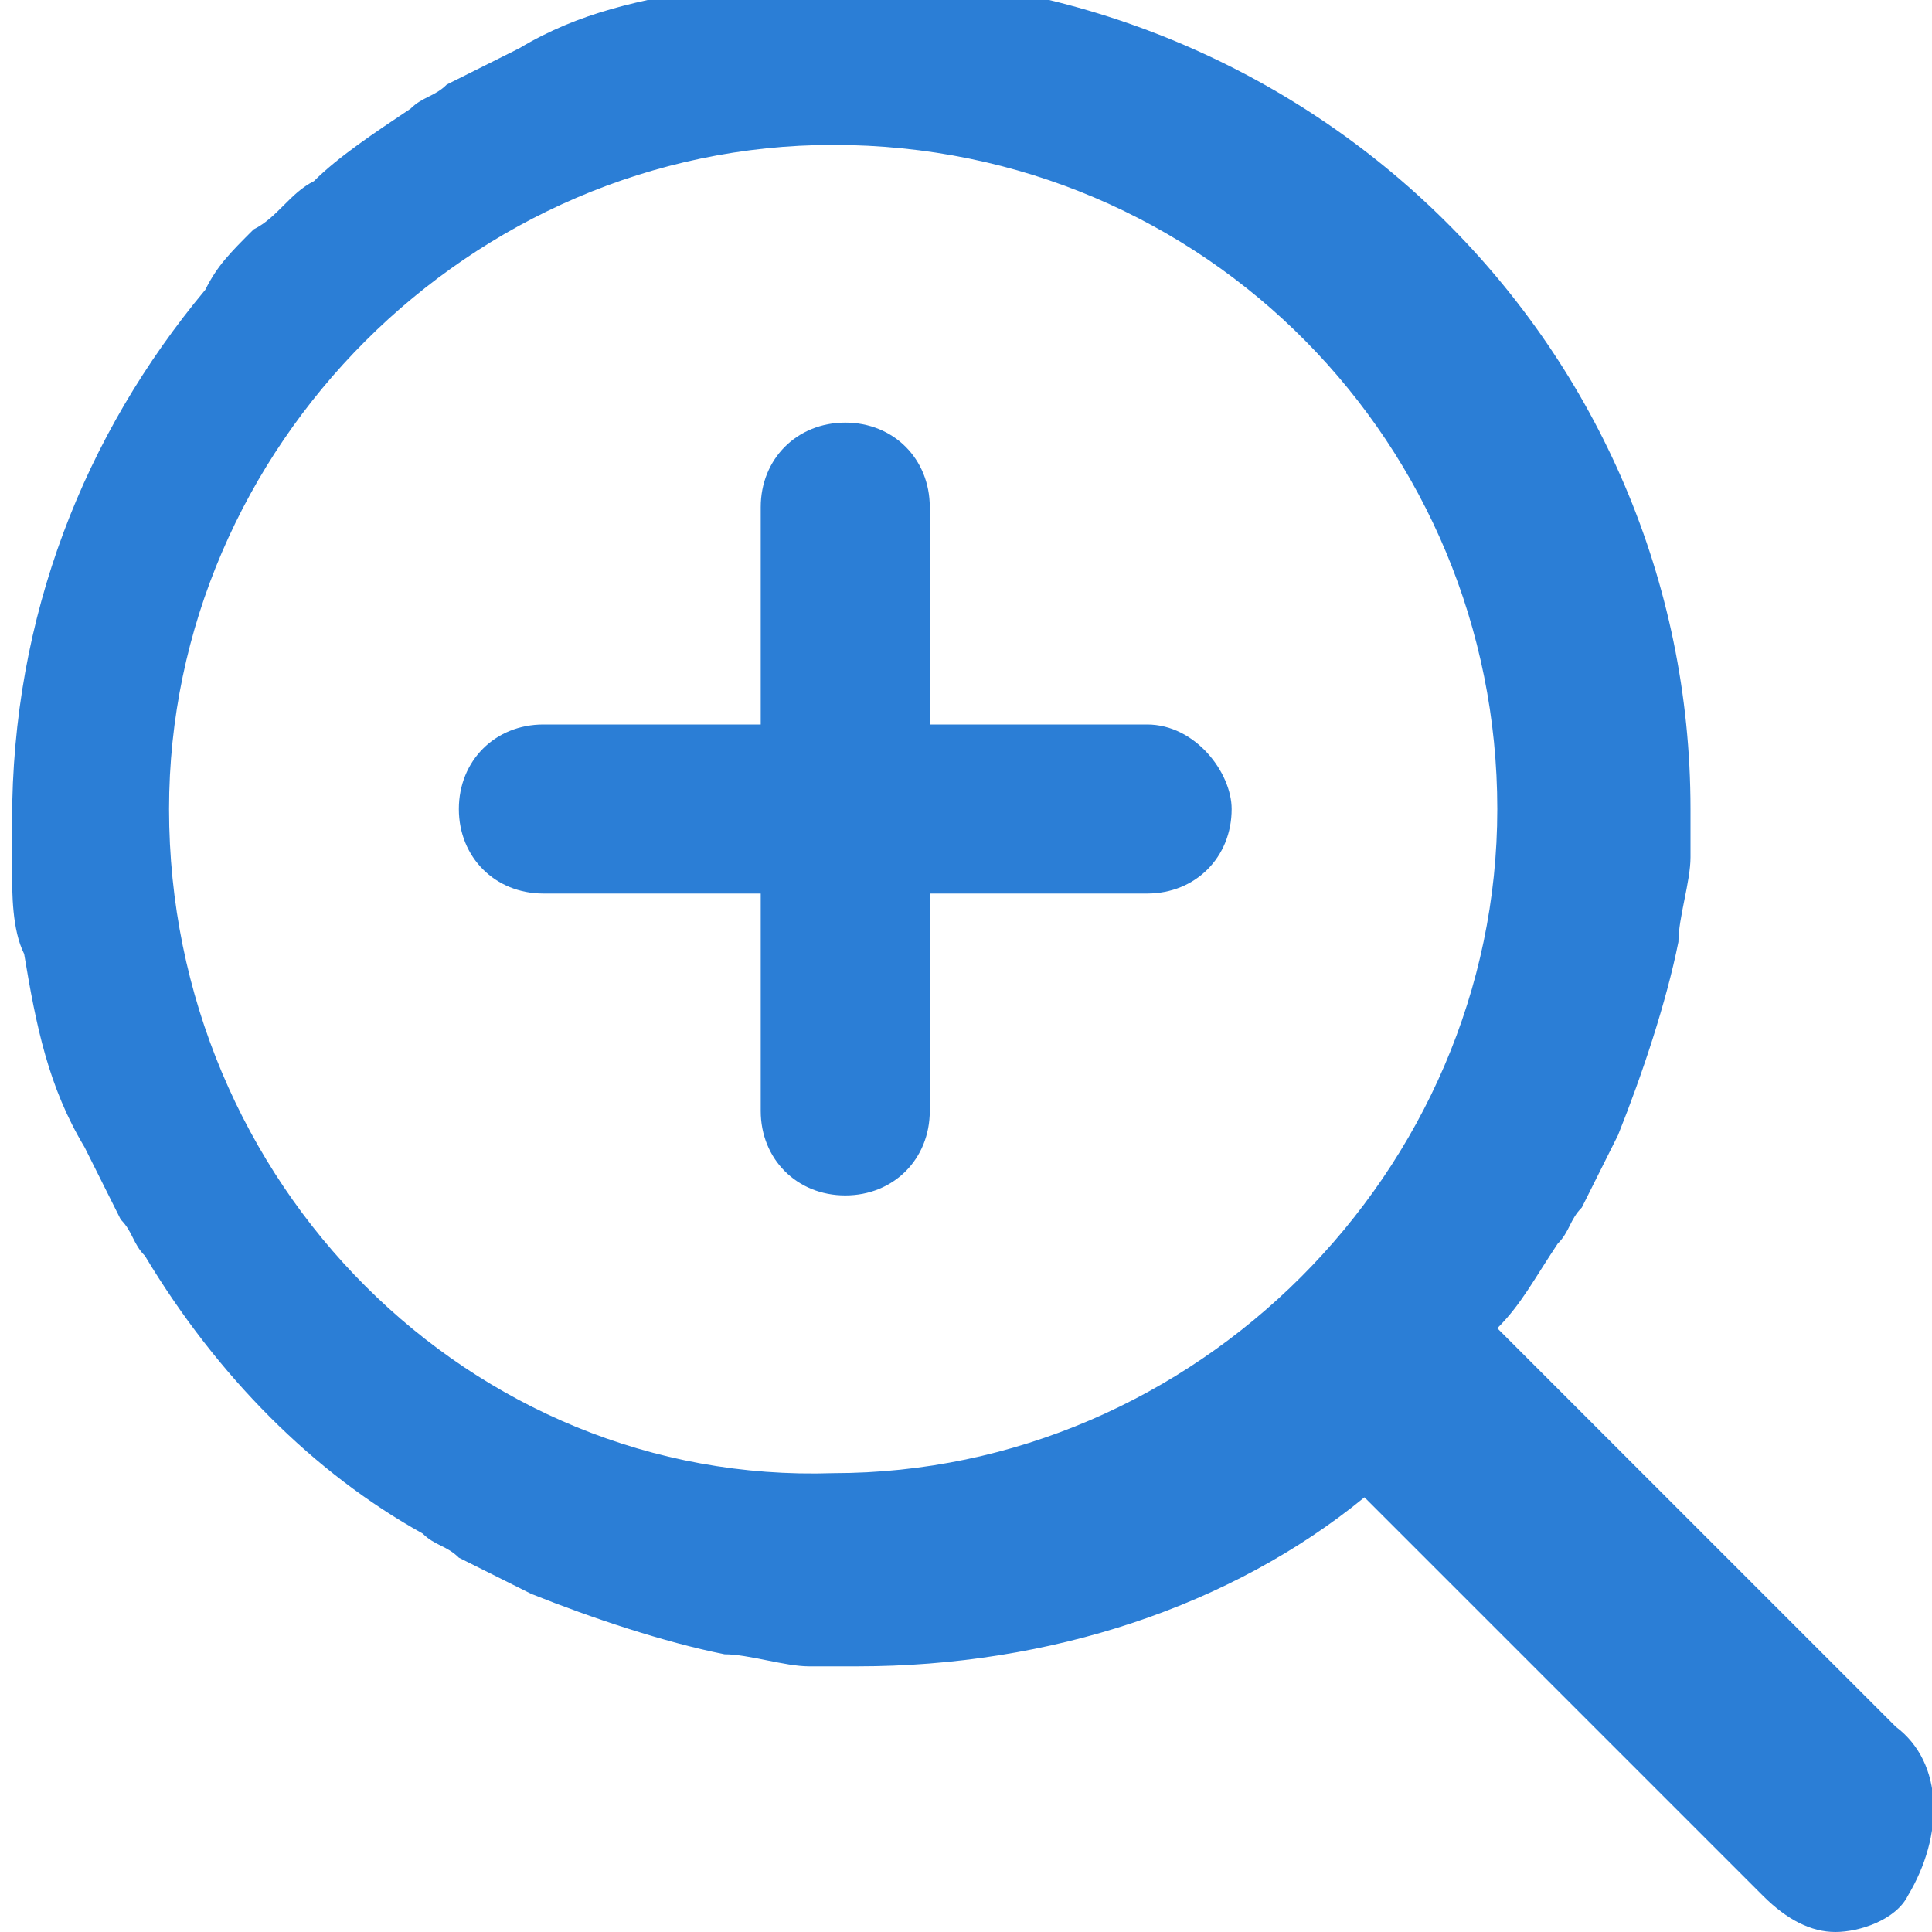
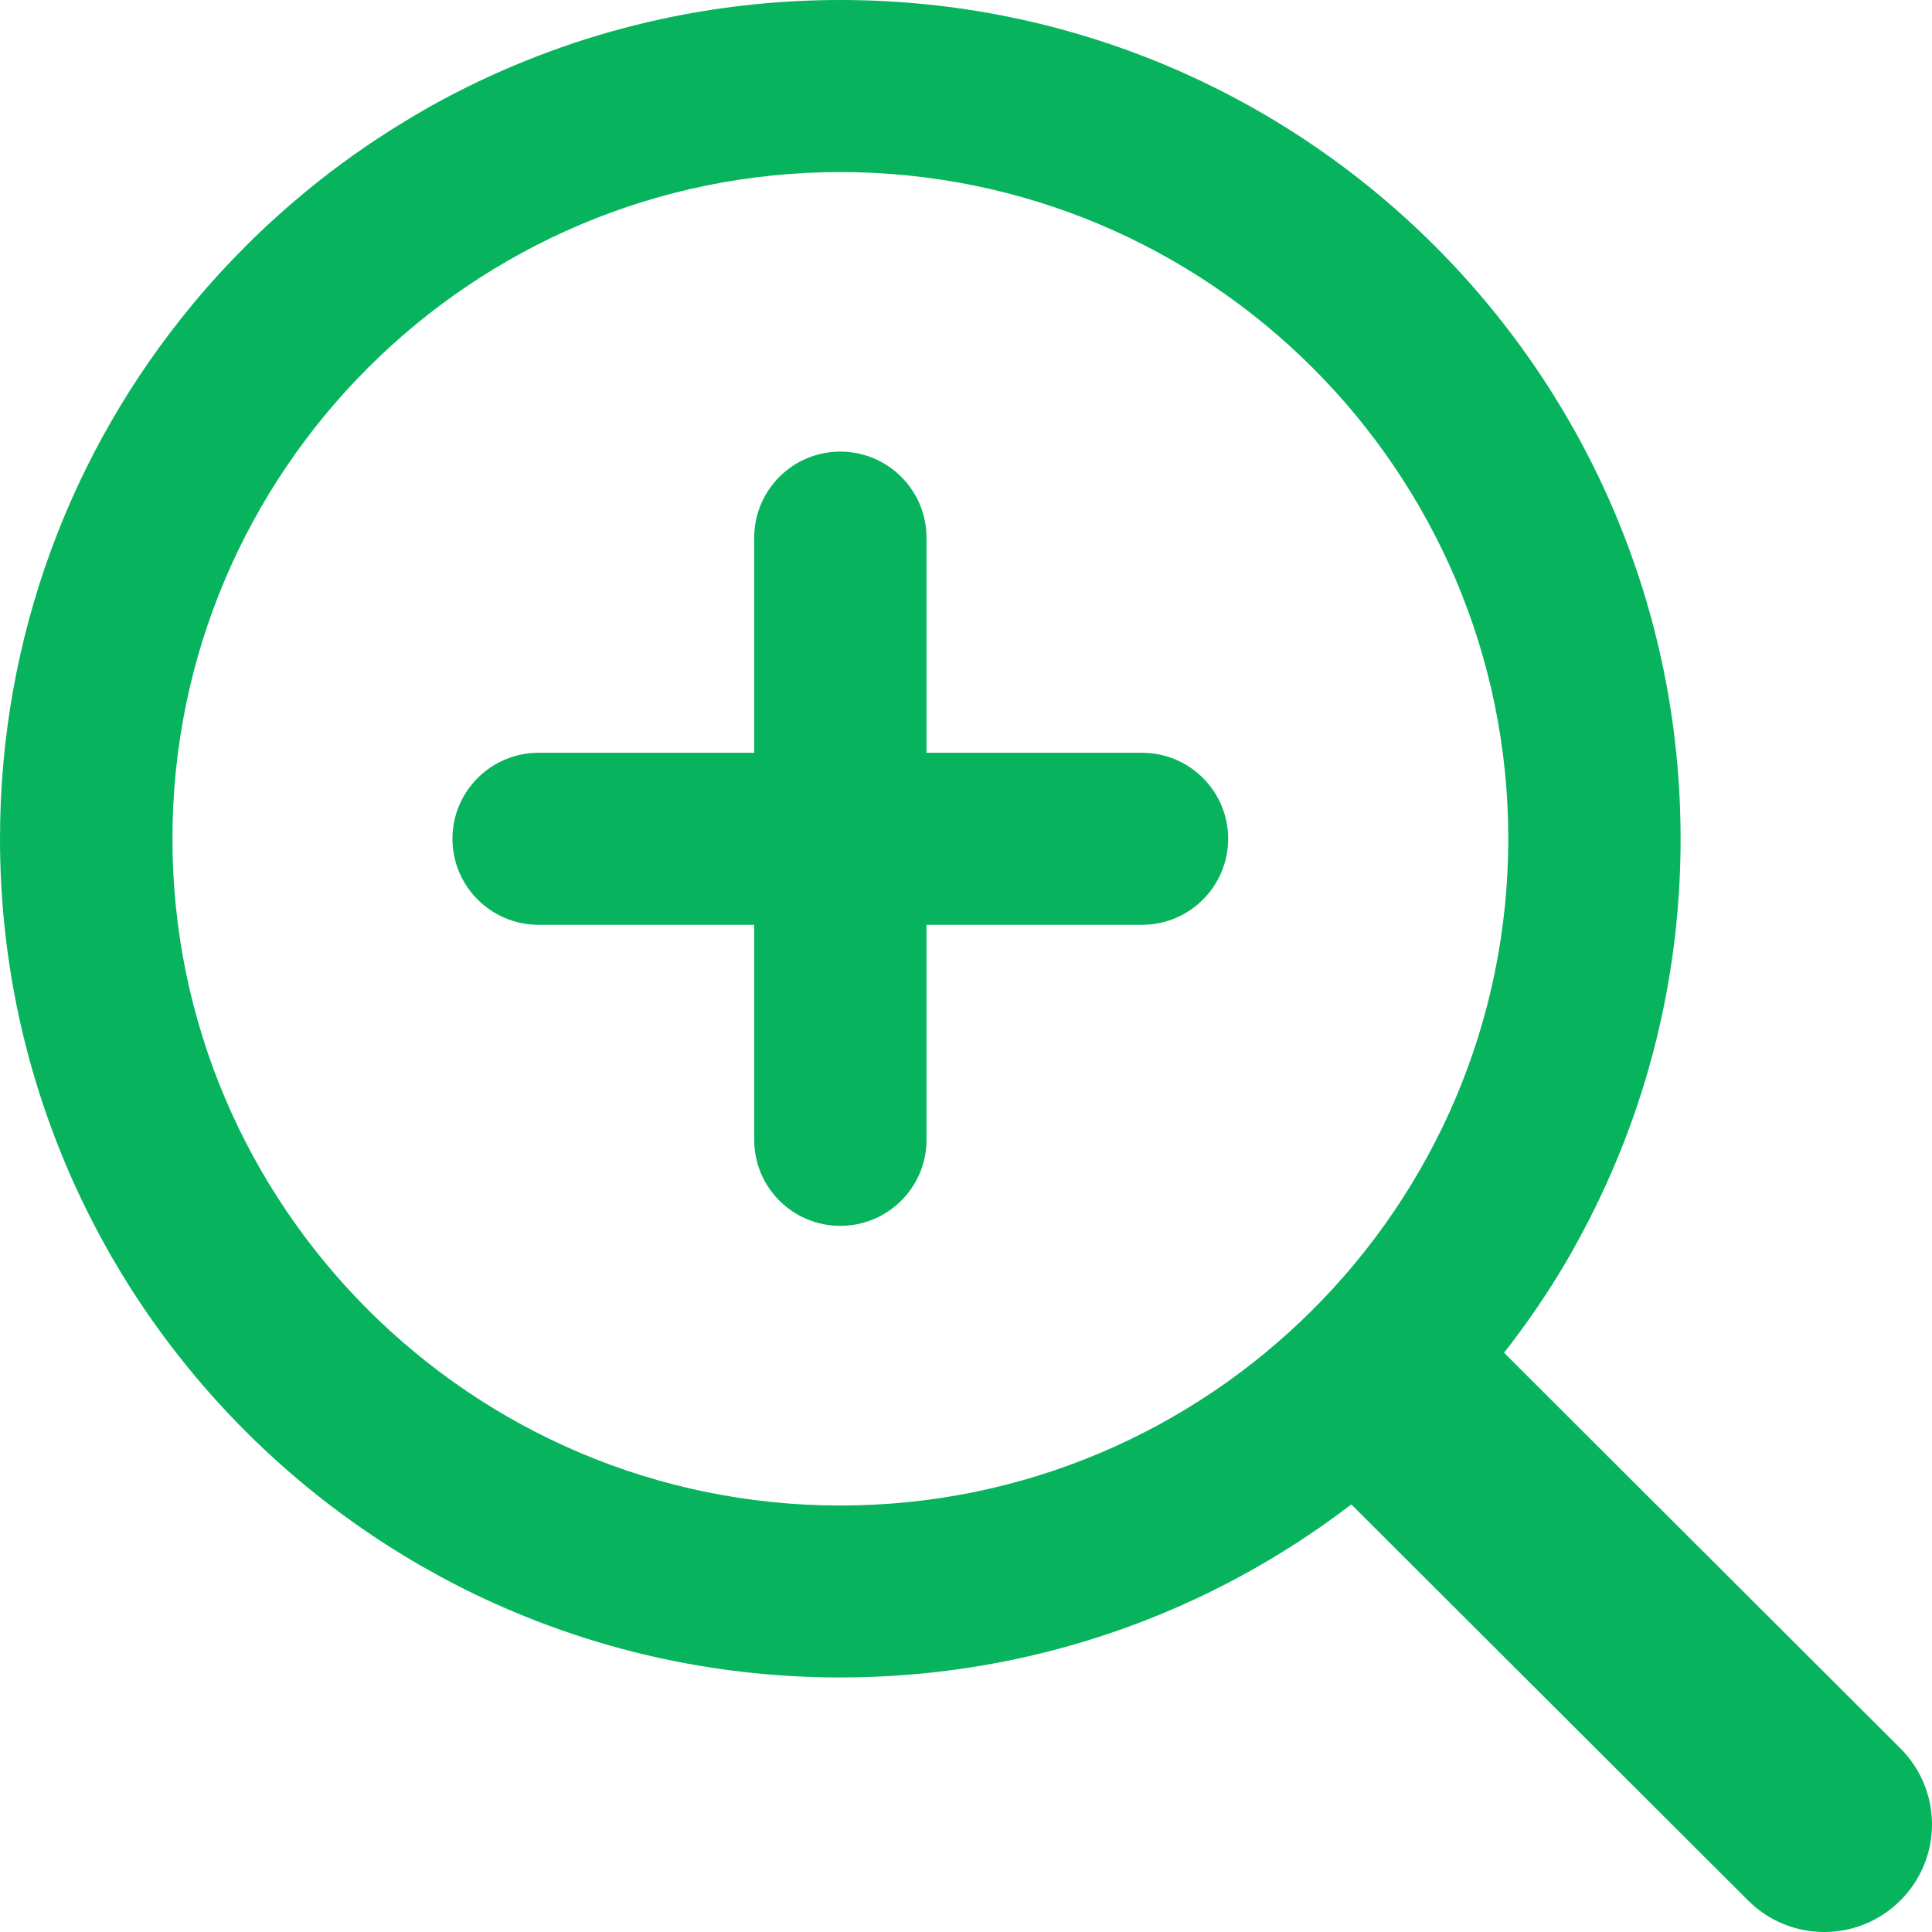
- <svg xmlns="http://www.w3.org/2000/svg" version="1.1" id="Layer_1" x="0px" y="0px" viewBox="-297 389 16 16" style="enable-background:new -297 389 16 16;" xml:space="preserve">
-   <style type="text/css">
- 	.st0{fill:#2B7ED6;}
- </style>
-   <g id="Page-1">
-     <g id="Travel_with_Pets_320" transform="translate(-76, -7067)">
-       <g id="Zoom" transform="translate(76, 7063)">
-         <path id="Combined-Shape" class="st0" d="M-281.3,407.3l-3.3-3.3c0.2-0.2,0.3-0.4,0.5-0.7c0.1-0.1,0.1-0.2,0.2-0.3     c0.1-0.2,0.2-0.4,0.3-0.6c0.2-0.5,0.4-1.1,0.5-1.6c0-0.2,0.1-0.5,0.1-0.7c0-0.1,0-0.2,0-0.4c0-3.8-3.1-6.9-7-6.9     c-0.1,0-0.2,0-0.4,0c-0.2,0-0.5,0-0.7,0.1c-0.6,0.1-1.1,0.2-1.6,0.5c-0.2,0.1-0.4,0.2-0.6,0.3c-0.1,0.1-0.2,0.1-0.3,0.2     c-0.3,0.2-0.6,0.4-0.8,0.6c-0.2,0.1-0.3,0.3-0.5,0.4c-0.2,0.2-0.3,0.3-0.4,0.5c-1,1.2-1.6,2.7-1.6,4.4c0,0.1,0,0.2,0,0.4     c0,0.2,0,0.5,0.1,0.7c0.1,0.6,0.2,1.1,0.5,1.6c0.1,0.2,0.2,0.4,0.3,0.6c0.1,0.1,0.1,0.2,0.2,0.3c0.6,1,1.4,1.8,2.3,2.3     c0.1,0.1,0.2,0.1,0.3,0.2c0.2,0.1,0.4,0.2,0.6,0.3c0.5,0.2,1.1,0.4,1.6,0.5c0.2,0,0.5,0.1,0.7,0.1c0.1,0,0.2,0,0.4,0     c1.6,0,3.1-0.5,4.2-1.4l3.3,3.3c0.2,0.2,0.4,0.3,0.6,0.3s0.5-0.1,0.6-0.3C-280.9,408.2-280.9,407.6-281.3,407.3z M-295.6,399.7     c0-3,2.5-5.5,5.5-5.5c3.1,0,5.5,2.5,5.5,5.5s-2.5,5.5-5.5,5.5C-293.1,405.3-295.6,402.8-295.6,399.7z M-287.5,399h-1.8v-1.8     c0-0.4-0.3-0.7-0.7-0.7s-0.7,0.3-0.7,0.7v1.8h-1.8c-0.4,0-0.7,0.3-0.7,0.7c0,0.4,0.3,0.7,0.7,0.7h1.8v1.8c0,0.4,0.3,0.7,0.7,0.7     s0.7-0.3,0.7-0.7v-1.8h1.8c0.4,0,0.7-0.3,0.7-0.7C-286.8,399.4-287.1,399-287.5,399z" />
+ <svg xmlns="http://www.w3.org/2000/svg" width="16px" height="16px" viewBox="0 0 16 16" version="1.1">
+   <defs />
+   <g id="Page-1" stroke="none" stroke-width="1" fill="none" fill-rule="evenodd">
+     <g id="320_Financial_Institutions" transform="translate(-106, -4838)" fill-rule="nonzero" fill="#07B45D">
+       <g id="Zoom" transform="translate(106, 4834)">
+         <path d="M15.739,18.48 L12.456,15.203 C12.619,14.994 12.772,14.776 12.911,14.548 C12.969,14.453 13.025,14.356 13.078,14.257 C13.185,14.06 13.283,13.858 13.371,13.65 C13.591,13.131 13.75,12.579 13.838,12.004 C13.873,11.774 13.897,11.54 13.909,11.304 C13.915,11.185 13.918,11.066 13.918,10.946 C13.918,7.11 10.803,4 6.959,4 C6.839,4 6.72,4.003 6.601,4.009 C6.364,4.021 6.13,4.045 5.899,4.08 C5.323,4.168 4.771,4.326 4.25,4.546 C4.042,4.634 3.839,4.731 3.642,4.838 C3.543,4.892 3.446,4.948 3.351,5.006 C3.064,5.18 2.79,5.374 2.533,5.586 C2.361,5.728 2.196,5.877 2.038,6.035 C1.881,6.192 1.731,6.356 1.589,6.528 C0.596,7.728 0,9.268 0,10.946 C0,11.066 0.003,11.185 0.009,11.304 C0.021,11.54 0.045,11.774 0.08,12.004 C0.168,12.579 0.327,13.13 0.547,13.65 C0.635,13.858 0.733,14.06 0.84,14.257 C0.893,14.356 0.949,14.452 1.007,14.548 C1.589,15.503 2.394,16.307 3.351,16.887 C3.446,16.945 3.543,17 3.642,17.054 C3.839,17.161 4.042,17.259 4.25,17.346 C4.771,17.566 5.323,17.724 5.899,17.812 C6.13,17.847 6.364,17.871 6.601,17.883 C6.719,17.889 6.839,17.892 6.959,17.892 C8.551,17.892 10.018,17.357 11.191,16.459 L14.477,19.739 C14.651,19.913 14.879,20 15.108,20 C15.336,20 15.564,19.913 15.738,19.739 C16.087,19.391 16.087,18.828 15.739,18.48 Z M1.428,10.946 C1.428,7.902 3.909,5.425 6.959,5.425 C10.009,5.425 12.491,7.902 12.491,10.946 C12.491,13.991 10.009,16.468 6.959,16.468 C3.909,16.468 1.428,13.991 1.428,10.946 Z M9.457,10.234 L7.673,10.234 L7.673,8.453 C7.673,8.059 7.353,7.74 6.959,7.74 C6.565,7.74 6.246,8.059 6.246,8.453 L6.246,10.234 L4.461,10.234 C4.067,10.234 3.747,10.553 3.747,10.946 C3.747,11.34 4.067,11.659 4.461,11.659 L6.246,11.659 L6.246,13.44 C6.246,13.833 6.565,14.152 6.959,14.152 C7.353,14.152 7.673,13.833 7.673,13.44 L7.673,11.659 L9.457,11.659 C9.852,11.659 10.171,11.34 10.171,10.946 C10.171,10.553 9.852,10.234 9.457,10.234 Z" id="Combined-Shape" />
      </g>
    </g>
  </g>
</svg>
